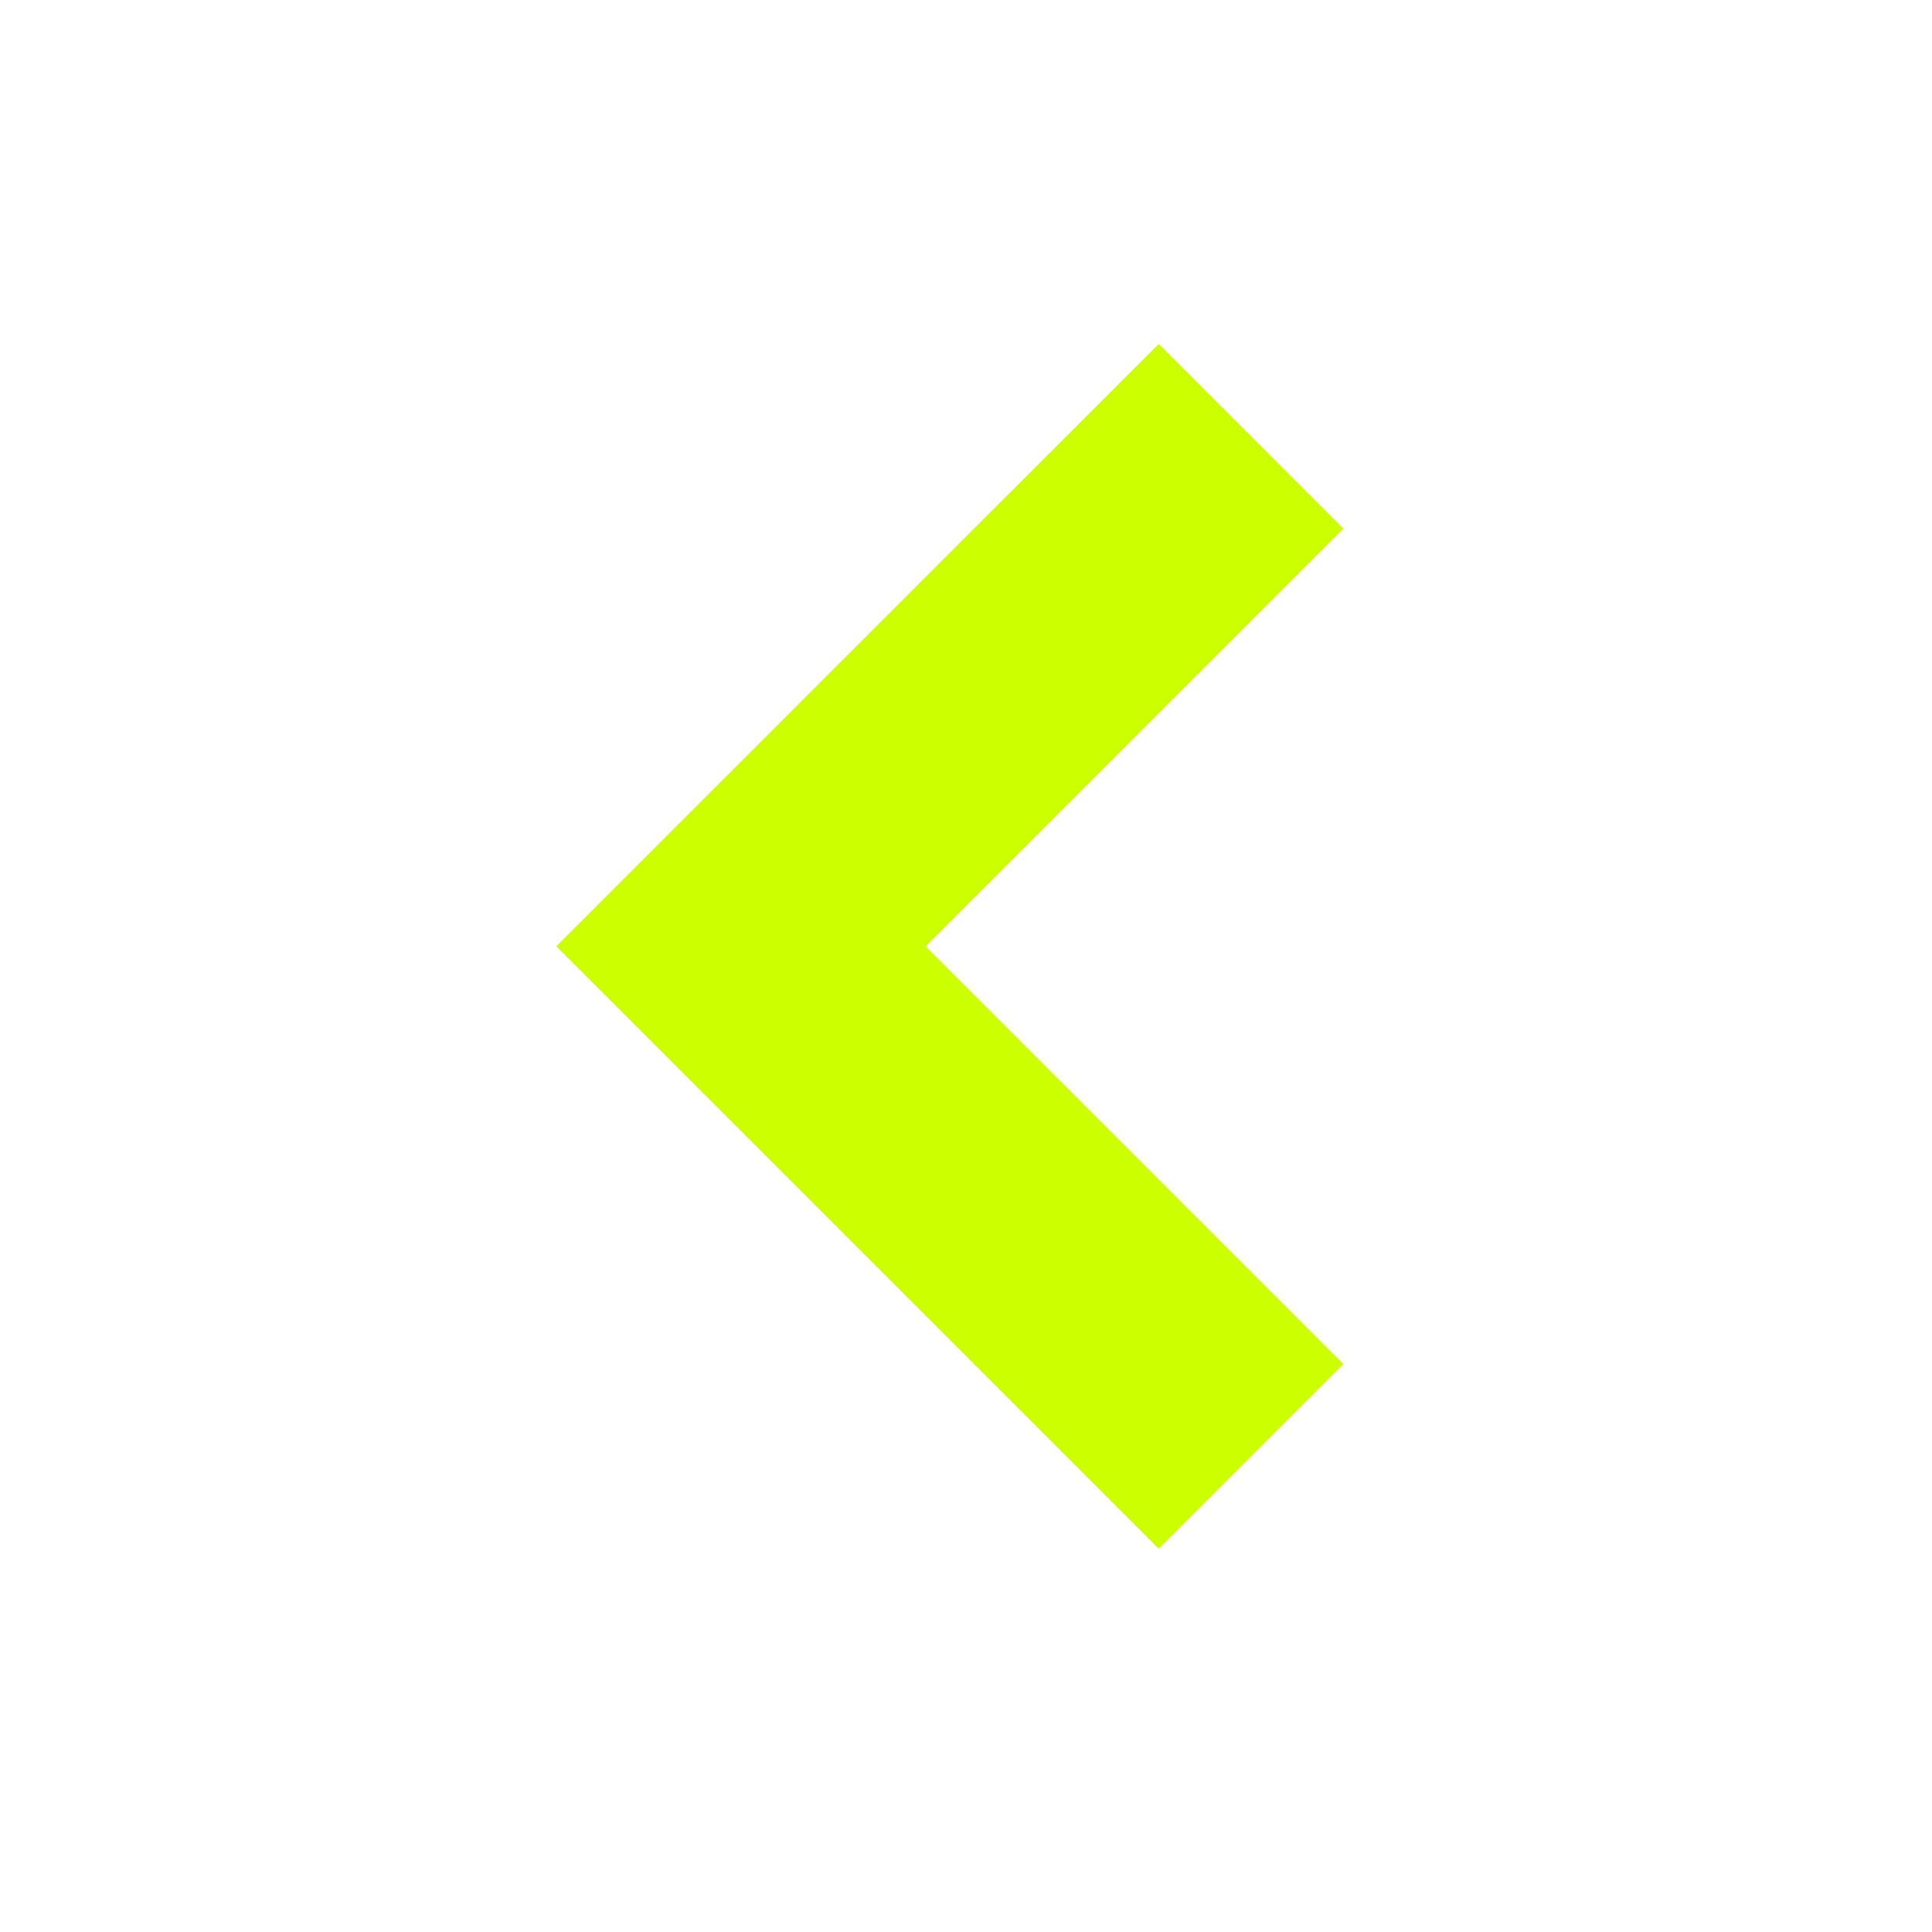
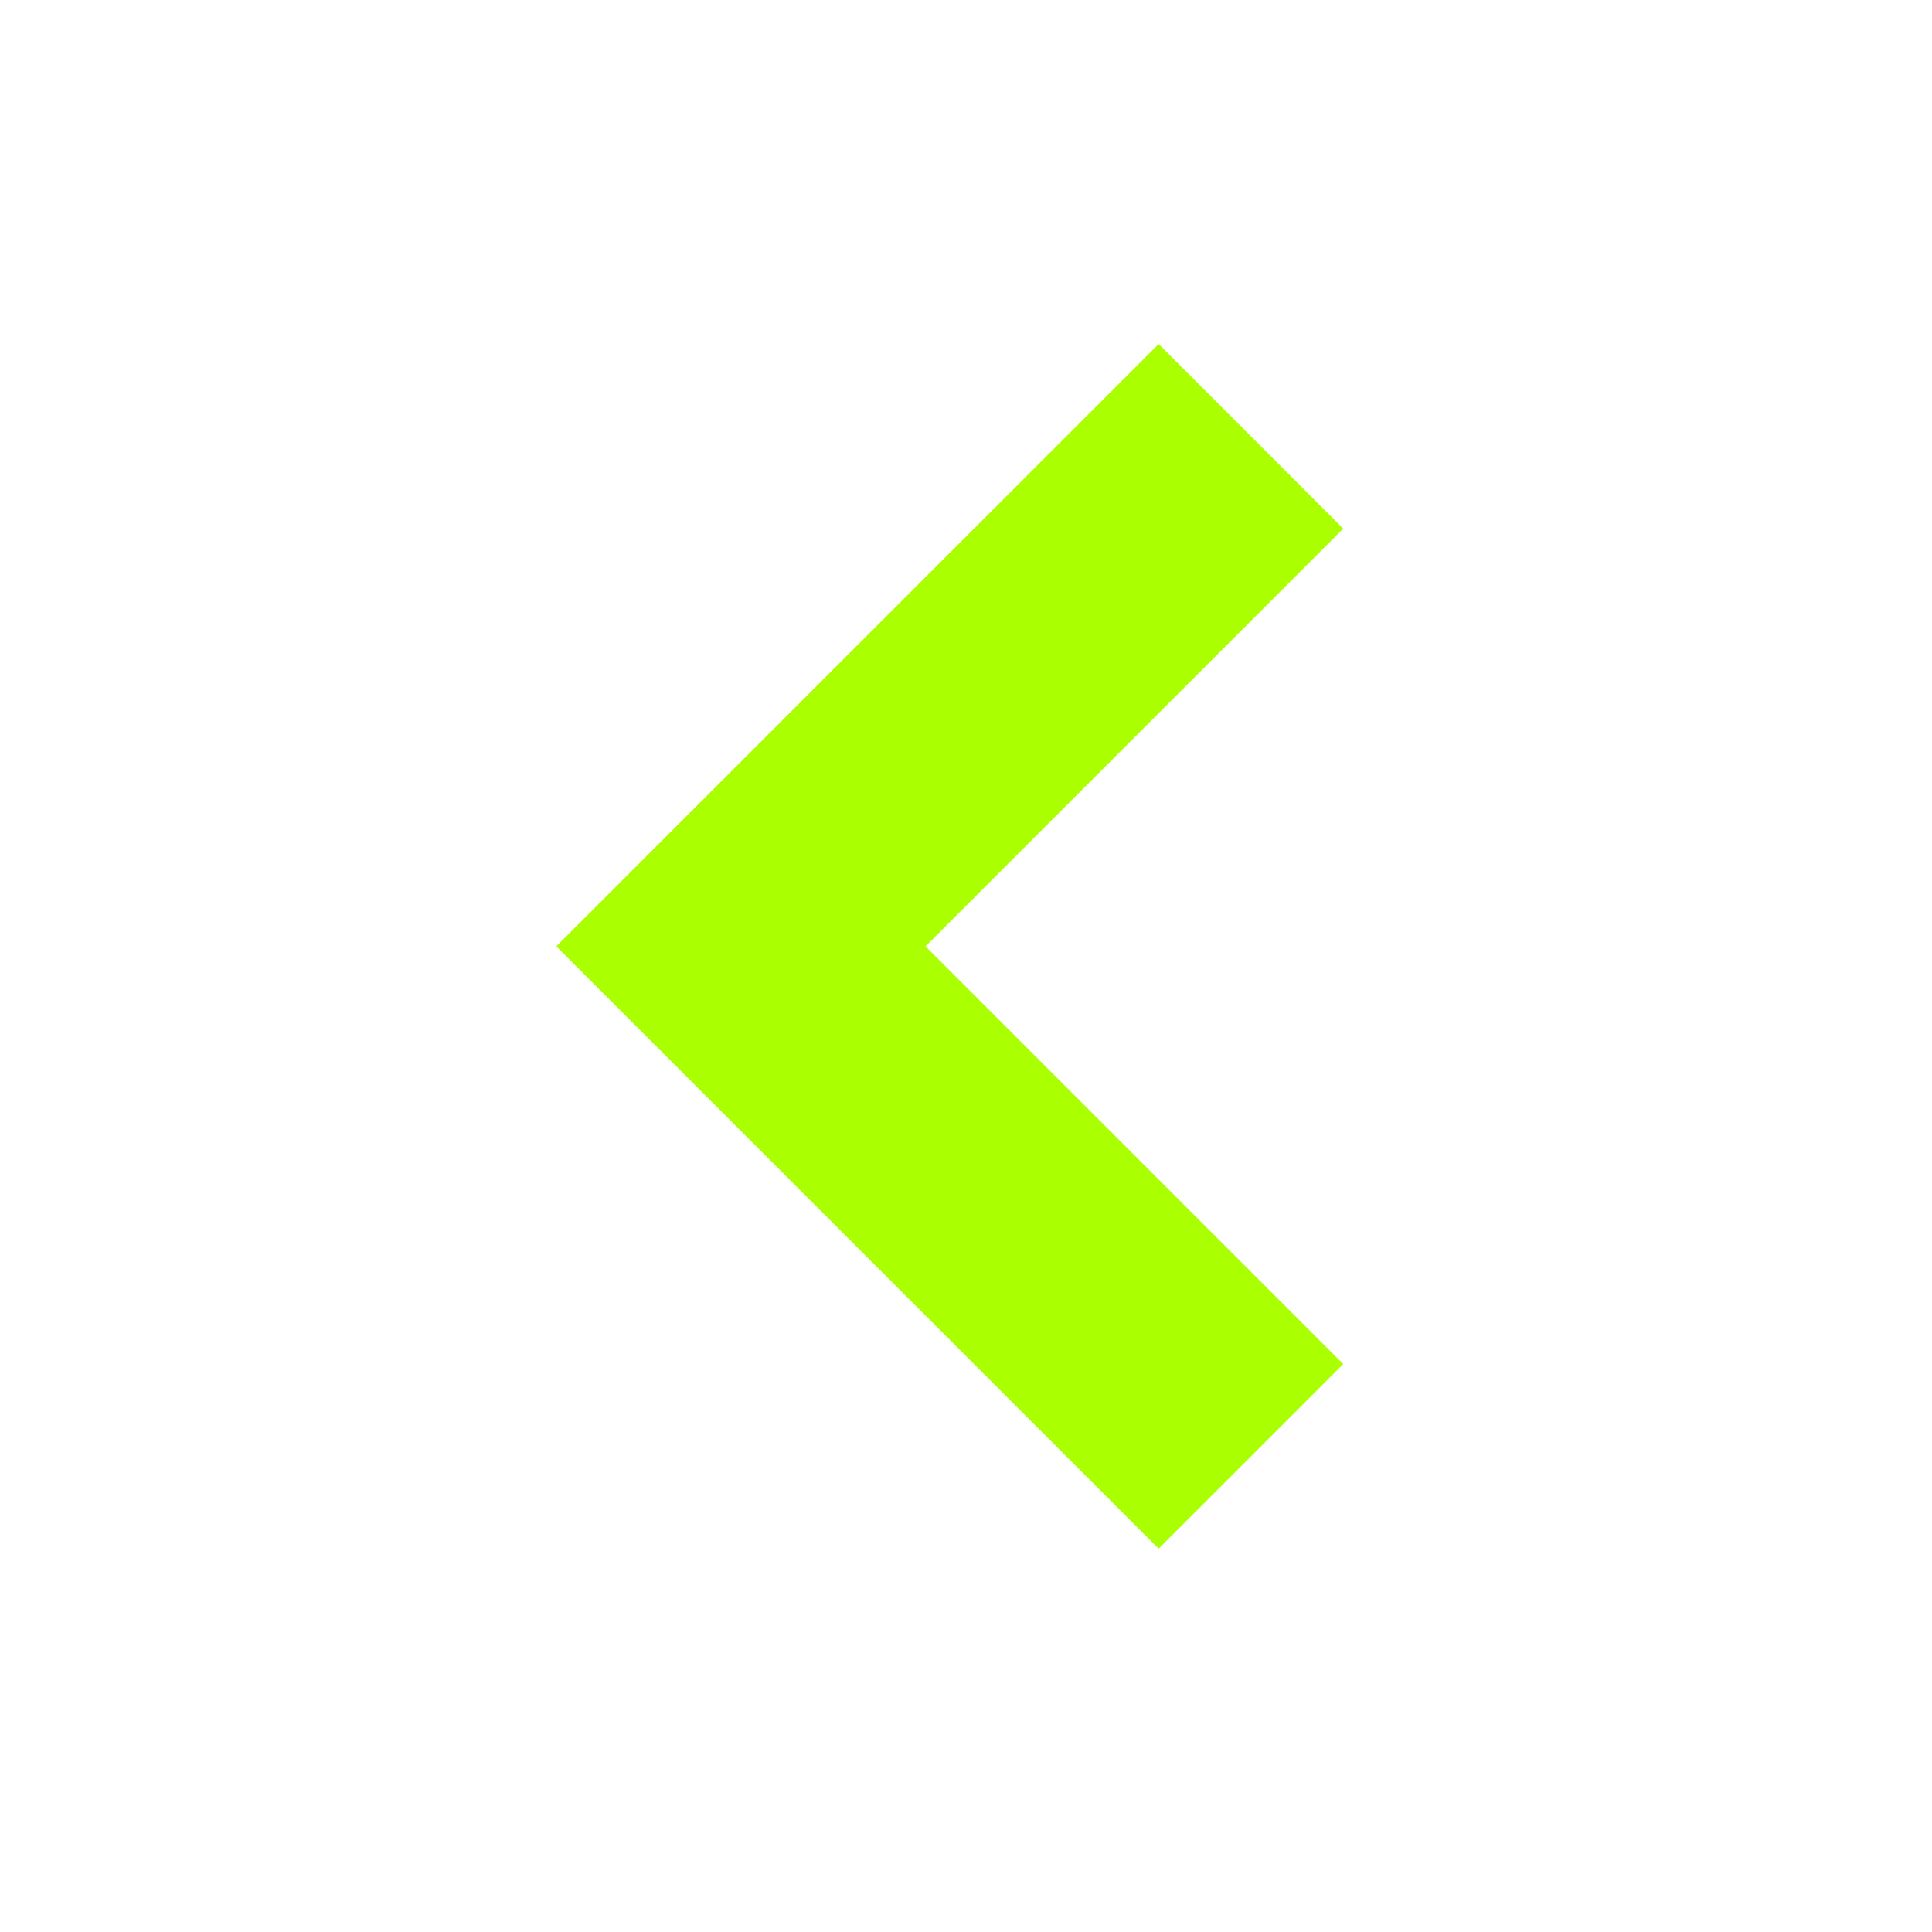
<svg xmlns="http://www.w3.org/2000/svg" width="37px" height="37px" viewBox="0 0 37 37" version="1.1">
  <g id="Page-1" stroke="none" stroke-width="1" fill="none" fill-rule="evenodd">
-     <g id="assets" transform="translate(-480, -322)" stroke="#CCFF00" stroke-width="5">
-       <polyline id="Path-2" points="503.957 330.356 494.189 340.123 503.957 349.891" />
+     <g id="assets" transform="translate(-697, -322)" stroke="#AAFF00" stroke-width="5">
+       <polyline id="Path-2-Copy-4" points="720.957 330.356 711.189 340.123 720.957 349.891" />
    </g>
  </g>
</svg>
